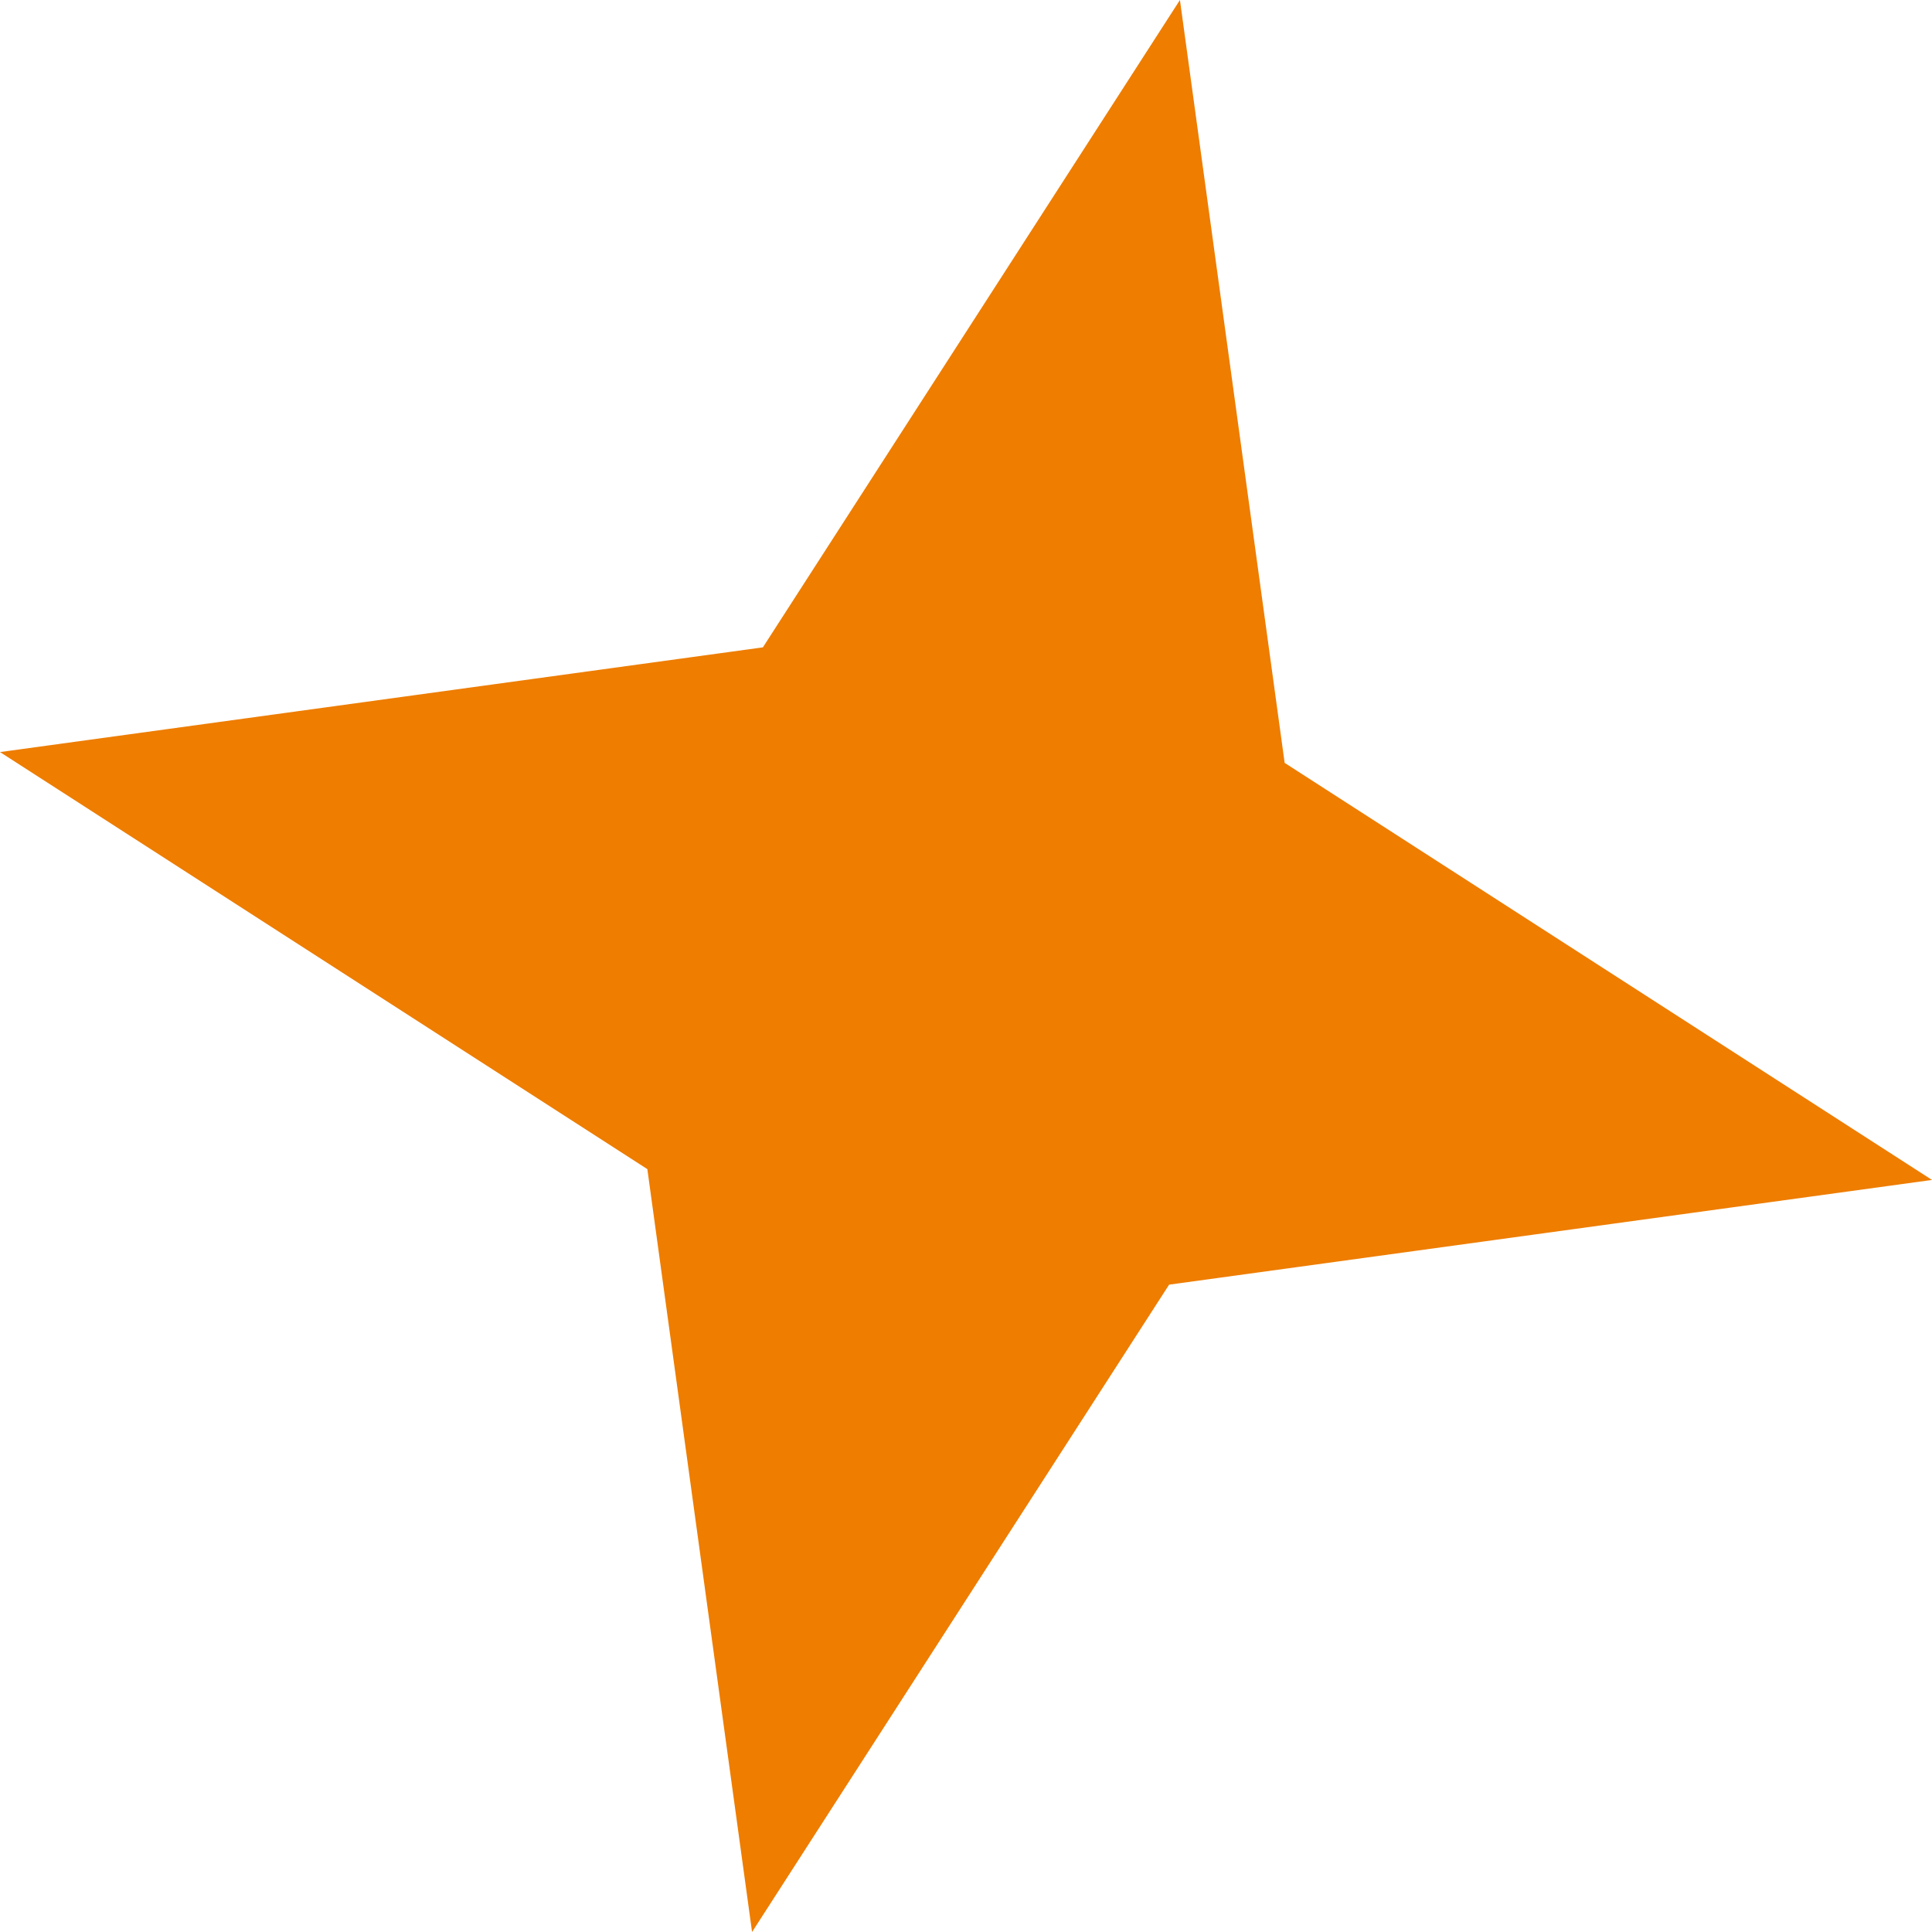
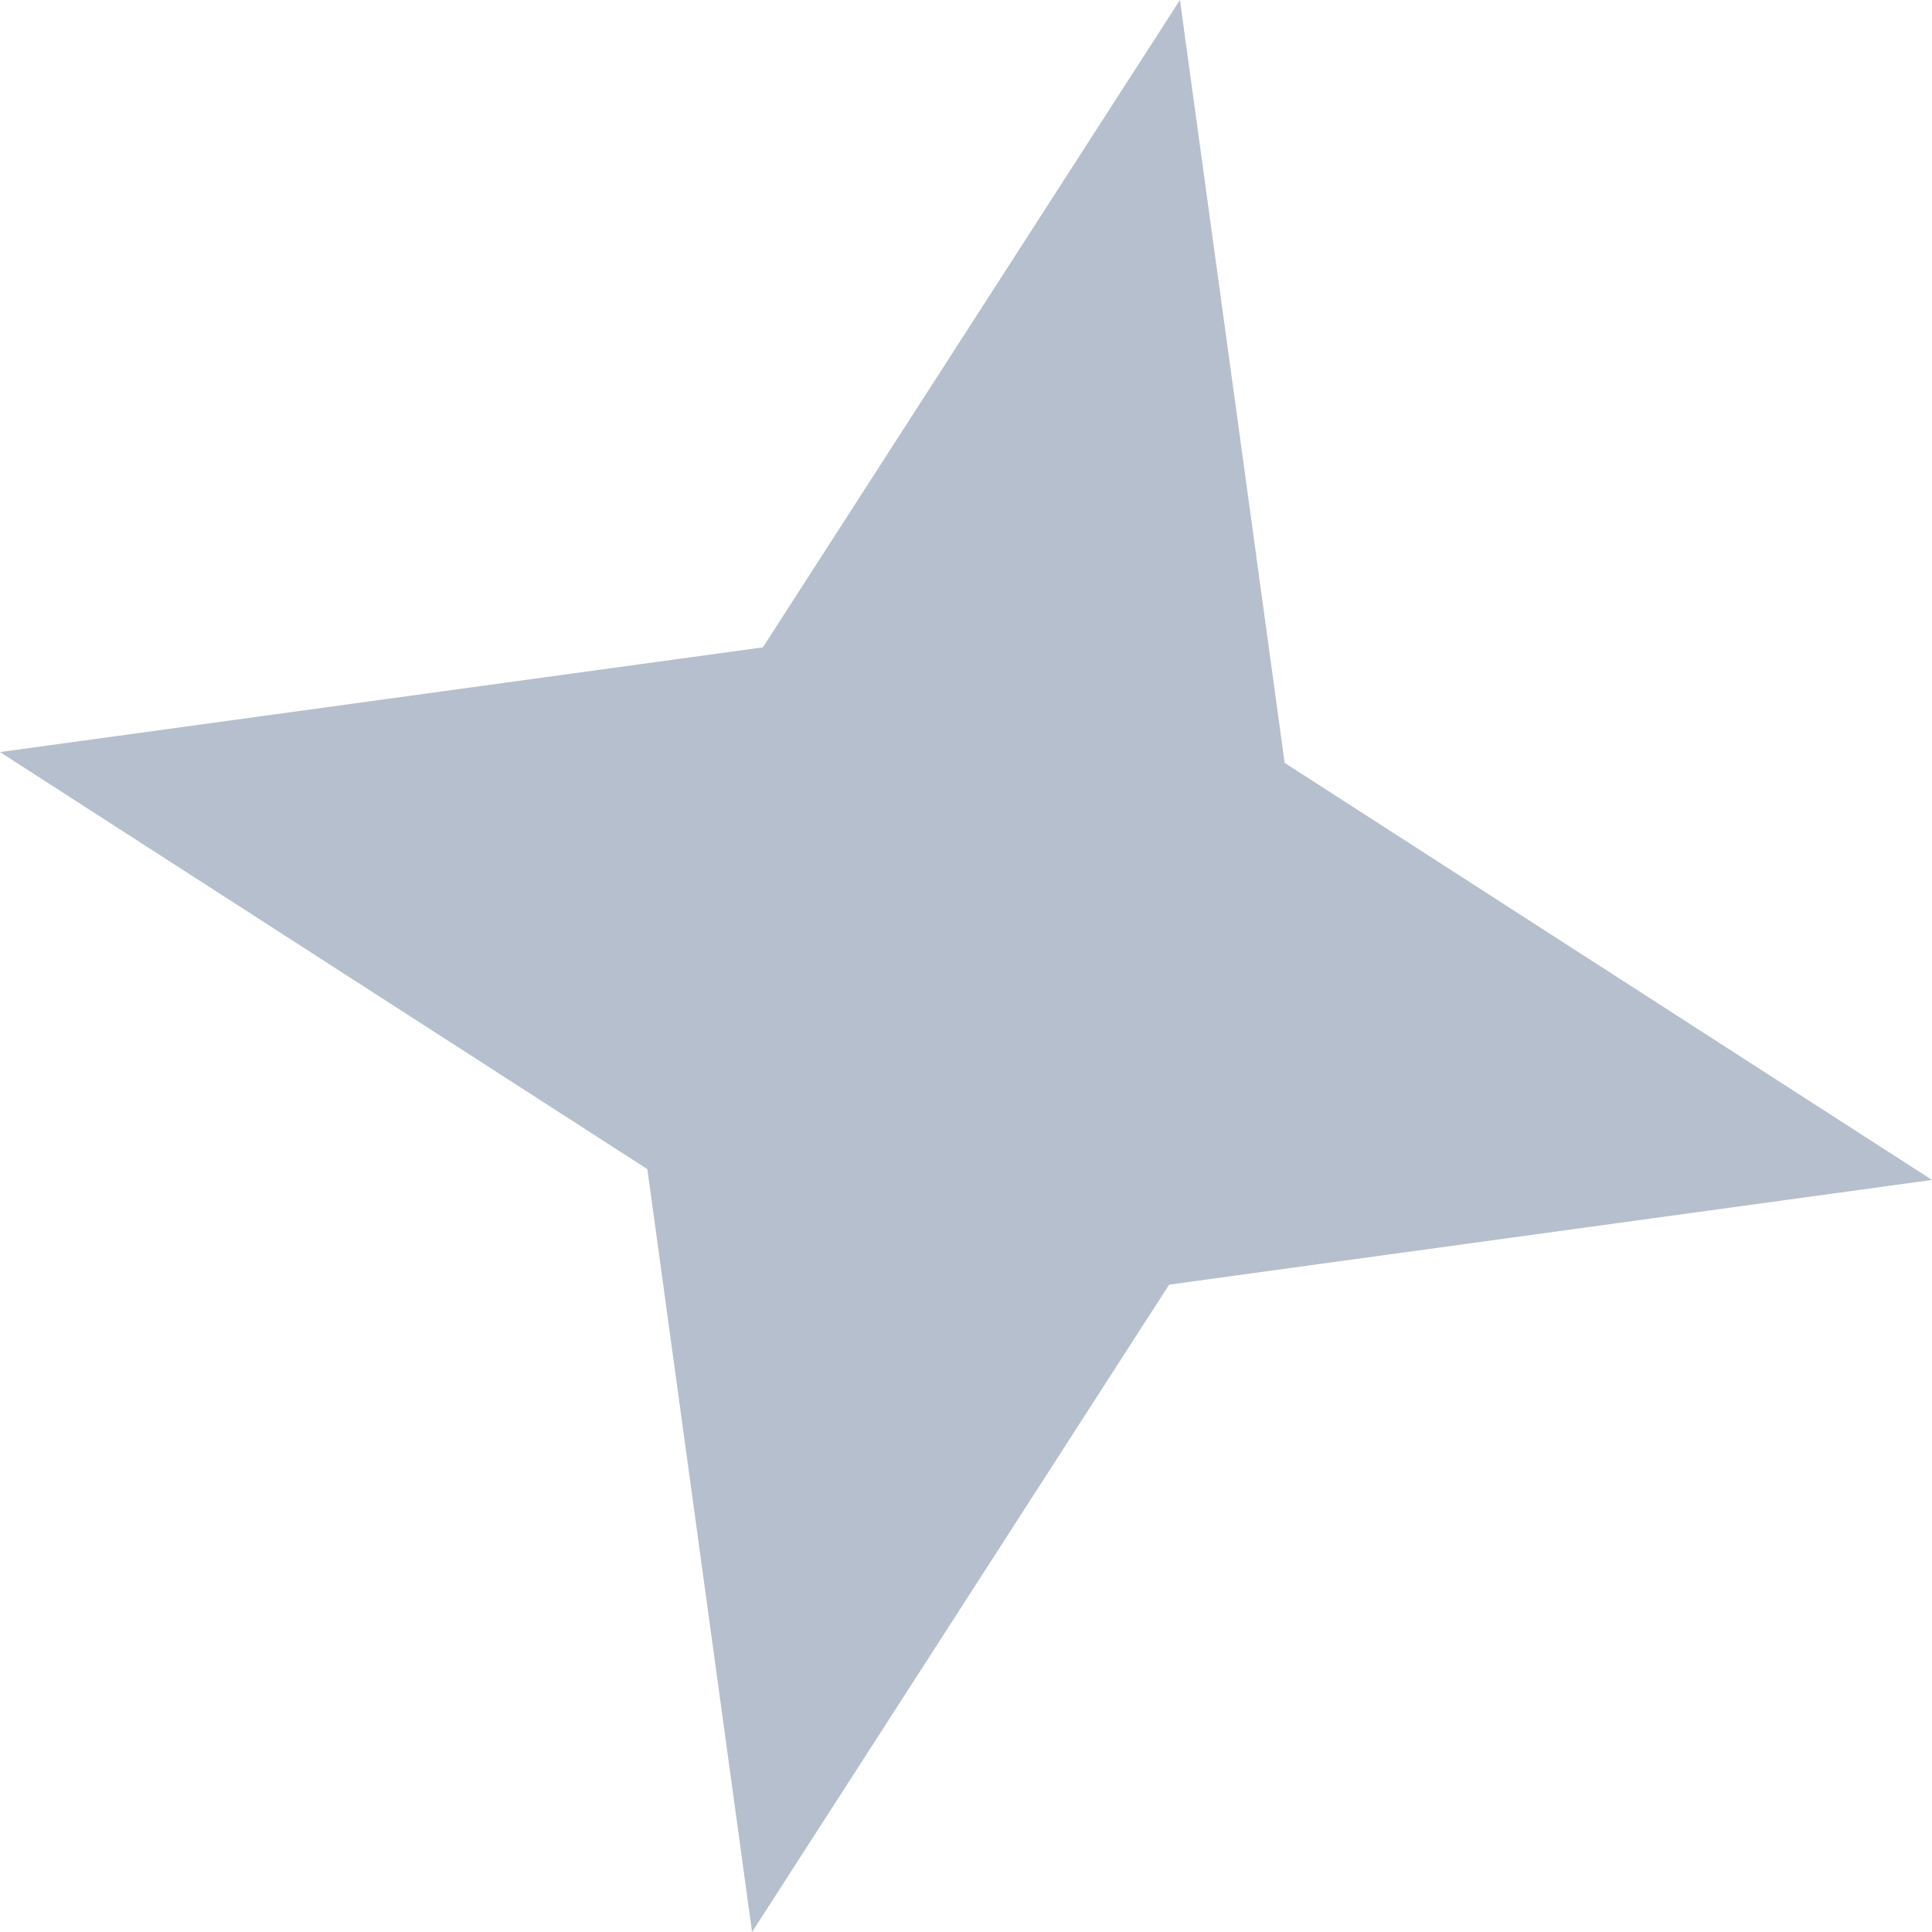
<svg xmlns="http://www.w3.org/2000/svg" id="Camada_2" data-name="Camada 2" viewBox="0 0 150 150">
  <defs>
    <style>
      .cls-1 {
-         fill: #ee7d00;
+         fill: #b6bfcd;
        stroke-width: 0px;
      }
    </style>
  </defs>
  <g id="Camada_1-2" data-name="Camada 1">
    <polygon class="cls-1" points="91.61 0 99.74 59.23 150 91.61 90.77 99.74 58.39 150 50.26 90.77 0 58.39 59.23 50.26 91.61 0" />
  </g>
</svg>
